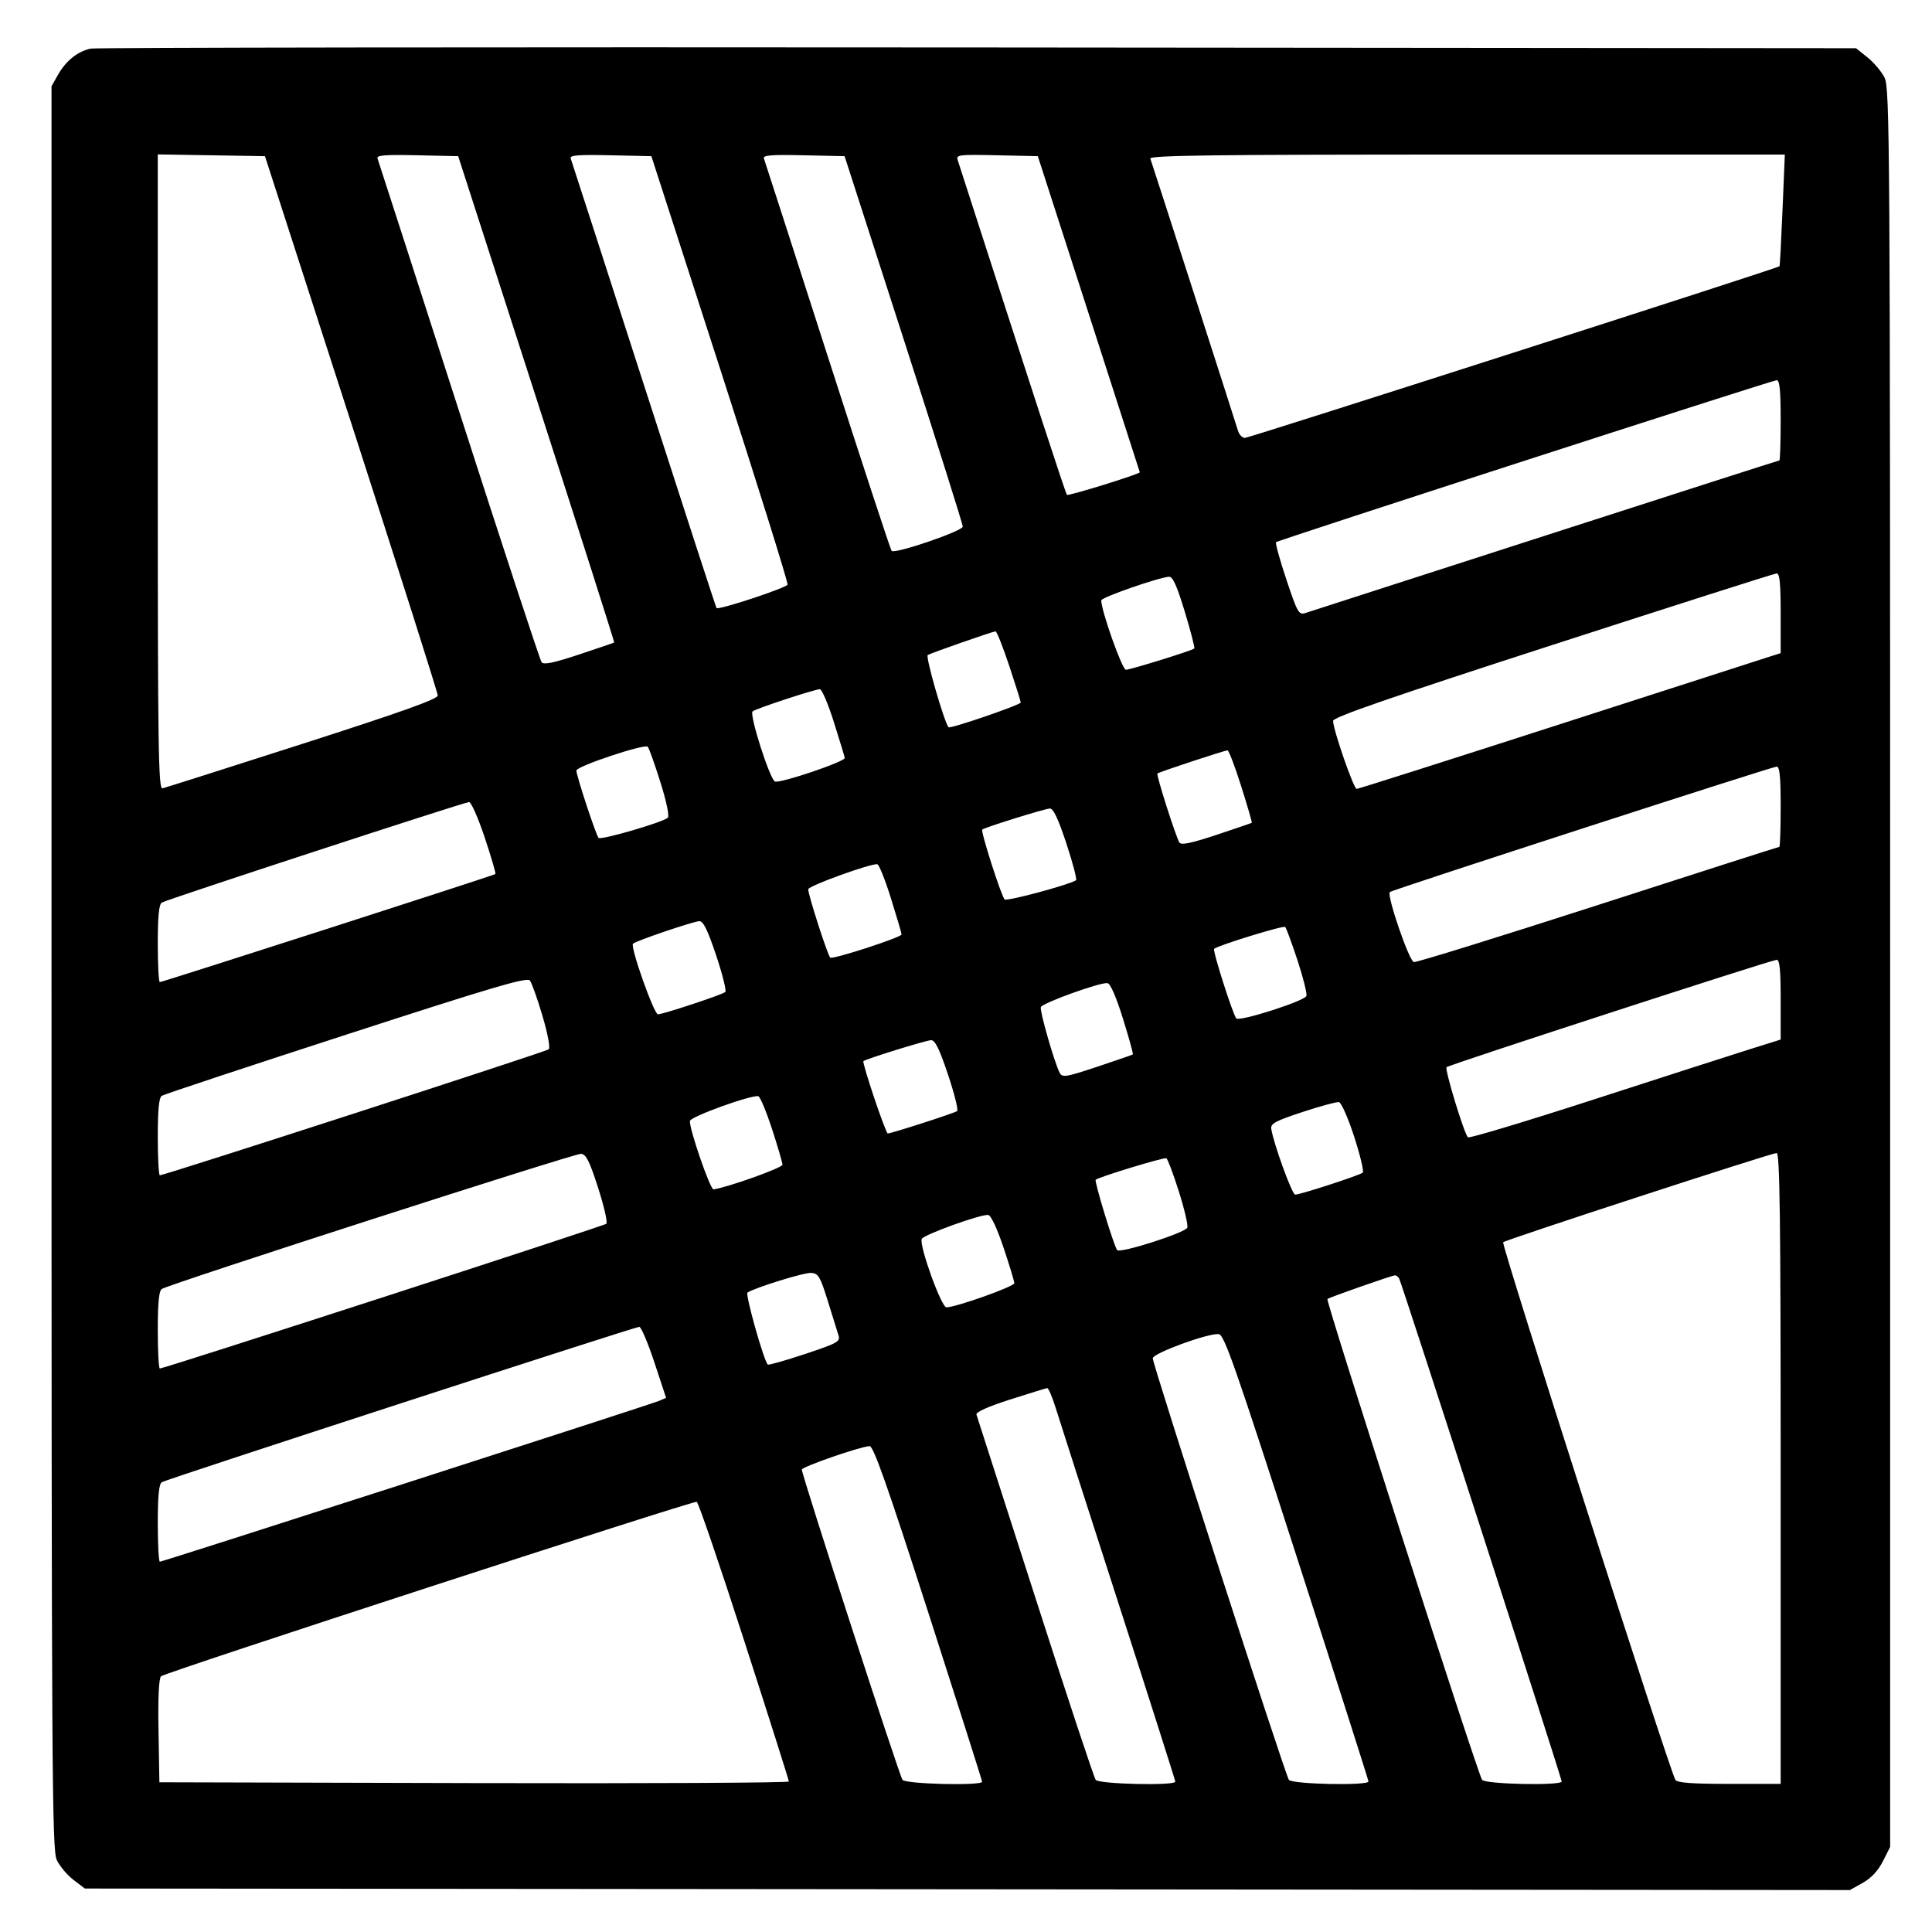
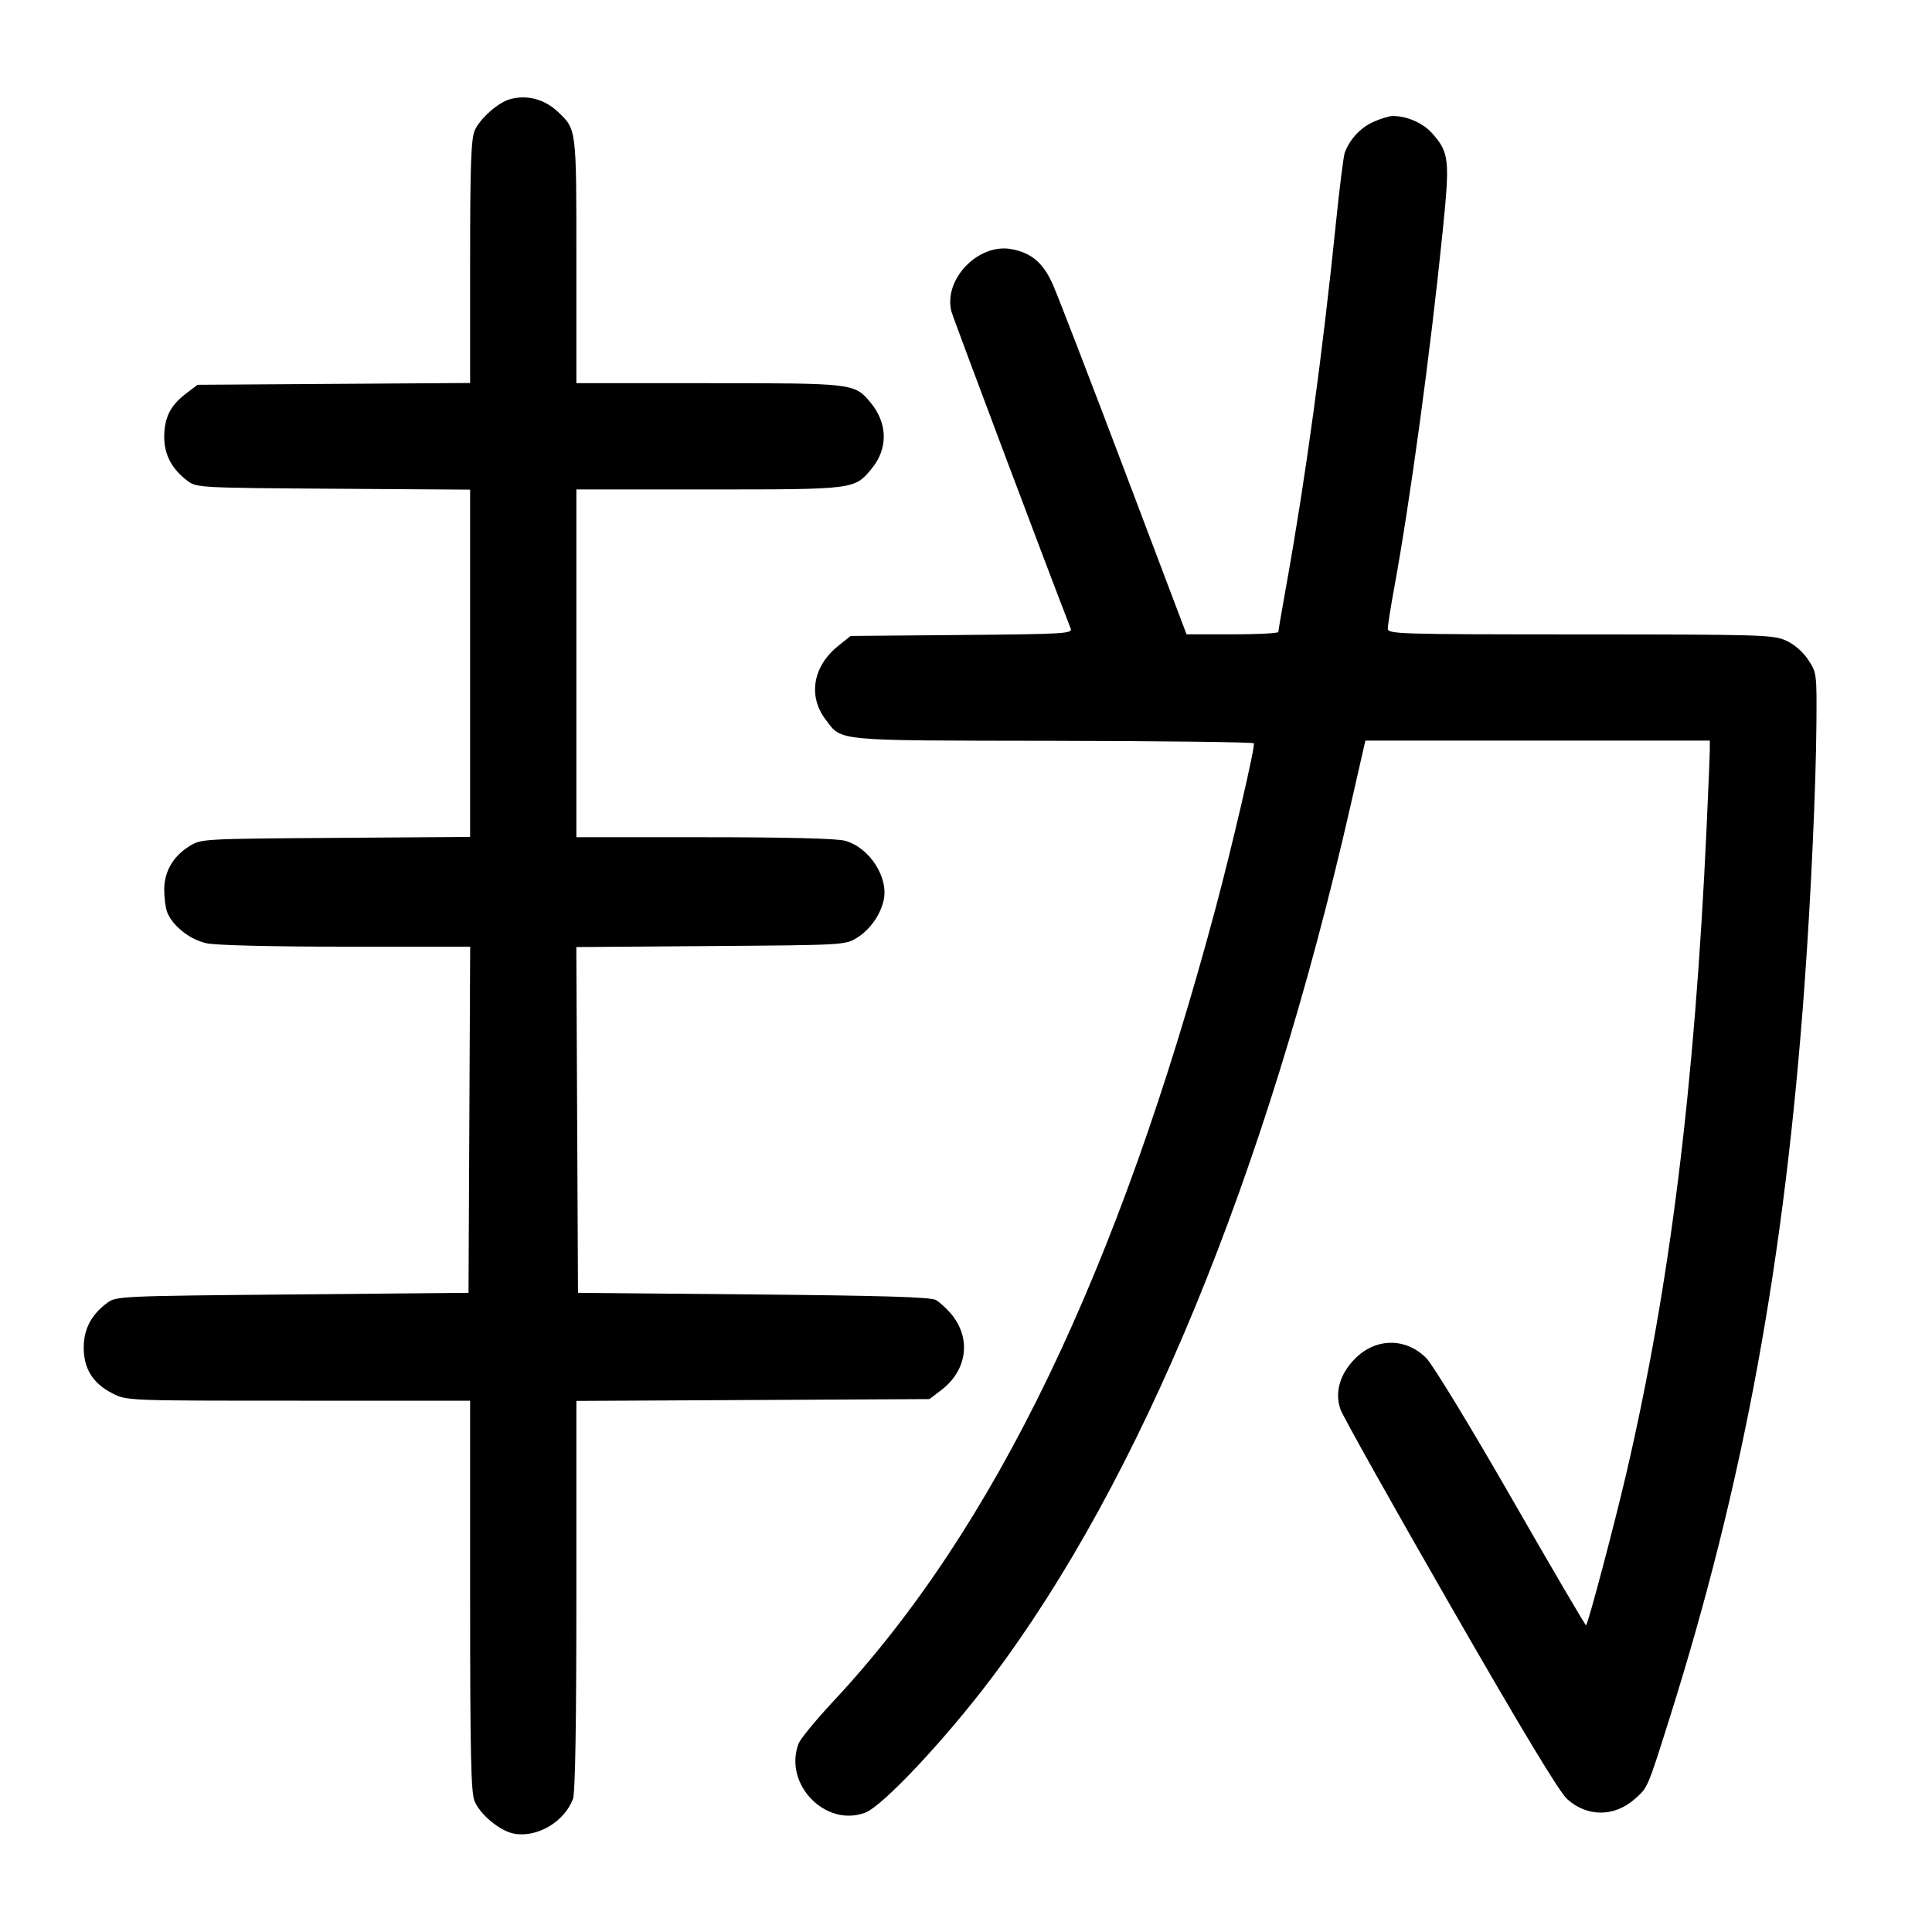
<svg xmlns="http://www.w3.org/2000/svg" width="1000" height="1000" viewBox="0 0 1000 1000" version="1.1" id="svg5">
-   <path d="M46.989 25.157 C 40.310 26.523,34.197 31.379,30.113 38.560 L 26.667 44.621 26.667 500.808 C 26.667 920.246,26.887 957.460,29.401 962.759 C 30.905 965.928,34.784 970.542,38.021 973.011 L 43.907 977.500 500.704 977.894 L 957.500 978.289 964.167 974.554 C 968.556 972.095,972.114 968.282,974.583 963.390 L 978.333 955.960 978.331 500.897 C 978.328 70.950,978.167 45.518,975.414 40.119 C 973.811 36.975,969.839 32.279,966.586 29.682 L 960.671 24.961 506.250 24.564 C 256.318 24.345,49.651 24.612,46.989 25.157 M181.859 219.167 C 206.453 295.250,226.582 358.625,226.591 360.000 C 226.602 361.829,207.802 368.541,156.574 385.000 C 118.056 397.375,85.445 407.742,84.104 408.039 C 81.978 408.509,81.667 387.576,81.667 244.249 L 81.667 79.919 109.405 80.376 L 137.143 80.833 181.859 219.167 M277.728 206.547 C 300.040 275.689,318.117 332.396,317.898 332.562 C 317.679 332.729,309.474 335.529,299.665 338.784 C 286.534 343.142,281.434 344.193,280.330 342.769 C 279.506 341.704,260.241 283.083,237.518 212.500 C 214.796 141.917,195.845 83.206,195.404 82.032 C 194.774 80.352,199.134 79.997,215.882 80.365 L 237.161 80.833 277.728 206.547 M372.709 190.833 C 392.266 251.333,407.986 301.628,407.641 302.599 C 407.037 304.302,371.955 315.880,370.879 314.732 C 370.587 314.421,353.665 262.417,333.274 199.167 C 312.883 135.917,295.840 83.206,295.401 82.032 C 294.774 80.352,299.134 79.997,315.878 80.365 L 337.151 80.833 372.709 190.833 M467.747 175.617 C 484.569 227.748,498.333 271.371,498.333 272.557 C 498.333 274.863,463.239 286.863,461.505 285.150 C 460.958 284.609,446.041 239.167,428.356 184.167 C 410.671 129.167,395.842 83.206,395.403 82.032 C 394.774 80.352,399.134 79.997,415.882 80.365 L 437.160 80.833 467.747 175.617 M563.548 162.500 C 578.054 207.417,589.940 244.292,589.961 244.446 C 590.086 245.344,552.968 256.857,552.252 256.141 C 551.550 255.439,536.468 209.227,495.701 82.866 C 494.811 80.110,496.254 79.932,515.959 80.366 L 537.175 80.833 563.548 162.500 M922.628 108.728 C 921.971 124.528,921.267 137.622,921.064 137.825 C 920.057 138.832,646.496 226.667,644.366 226.667 C 643.005 226.667,641.389 224.979,640.775 222.917 C 639.271 217.869,596.385 84.725,595.411 82.083 C 594.800 80.426,628.263 80.000,759.233 80.000 L 923.823 80.000 922.628 108.728 M921.667 217.500 C 921.667 228.958,921.365 238.333,920.996 238.333 C 920.627 238.333,866.065 255.850,799.746 277.258 C 733.427 298.667,677.550 316.695,675.575 317.321 C 672.260 318.370,671.510 317.035,665.819 299.957 C 662.428 289.782,660.020 281.092,660.466 280.645 C 661.518 279.593,916.839 196.977,919.583 196.800 C 921.146 196.700,921.667 201.873,921.667 217.500 M921.667 317.371 L 921.667 338.075 916.250 339.782 C 913.271 340.721,864.230 356.530,807.270 374.912 C 750.309 393.294,703.031 408.333,702.207 408.333 C 700.654 408.333,690.000 377.605,690.000 373.126 C 690.000 371.240,719.167 361.146,803.750 333.760 C 866.313 313.503,918.438 296.871,919.583 296.798 C 921.145 296.700,921.667 301.848,921.667 317.371 M613.267 316.695 C 616.328 326.795,618.532 335.336,618.166 335.676 C 617.006 336.754,585.059 346.667,582.745 346.667 C 580.850 346.667,570.000 316.095,570.000 310.757 C 570.000 309.224,599.561 298.919,605.101 298.520 C 607.010 298.383,609.185 303.223,613.267 316.695 M522.362 344.586 C 525.646 354.442,528.333 363.005,528.333 363.615 C 528.333 364.836,491.758 377.371,490.963 376.423 C 488.685 373.706,478.928 339.829,480.198 339.044 C 481.886 338.001,513.353 327.012,515.279 326.793 C 515.891 326.724,519.078 334.731,522.362 344.586 M431.609 373.750 C 434.573 383.146,437.111 391.490,437.249 392.292 C 437.573 394.174,403.892 405.571,401.133 404.512 C 398.505 403.504,387.752 369.885,389.526 368.223 C 390.966 366.874,421.385 356.841,424.360 356.734 C 425.384 356.697,428.646 364.354,431.609 373.750 M341.762 404.667 C 344.926 414.719,346.544 422.423,345.666 423.254 C 343.187 425.603,310.975 434.985,309.819 433.695 C 308.444 432.161,298.333 401.470,298.333 398.829 C 298.333 396.637,333.495 384.906,335.263 386.507 C 335.866 387.053,338.791 395.225,341.762 404.667 M642.441 406.944 C 645.683 417.180,648.147 425.699,647.917 425.876 C 647.688 426.053,639.446 428.871,629.603 432.138 C 616.606 436.452,611.370 437.543,610.480 436.123 C 608.601 433.126,598.375 401.069,599.075 400.370 C 599.806 399.638,633.631 388.469,635.358 388.389 C 636.013 388.358,639.200 396.708,642.441 406.944 M921.667 417.500 C 921.667 428.958,921.357 438.333,920.979 438.333 C 920.600 438.333,878.426 451.855,827.259 468.381 C 776.092 484.908,733.140 498.220,731.811 497.964 C 729.351 497.490,717.676 463.445,719.381 461.720 C 720.466 460.622,916.701 396.991,919.583 396.803 C 921.146 396.701,921.667 401.872,921.667 417.500 M250.868 433.438 C 254.247 443.579,256.747 452.116,256.423 452.408 C 255.655 453.100,84.100 508.333,82.719 508.333 C 82.140 508.333,81.667 499.378,81.667 488.432 C 81.667 474.391,82.277 468.133,83.741 467.182 C 86.082 465.660,239.760 415.381,242.779 415.149 C 243.849 415.067,247.489 423.297,250.868 433.438 M551.981 436.660 C 555.311 446.740,557.540 455.283,556.934 455.645 C 552.729 458.157,521.013 466.659,519.987 465.550 C 518.173 463.587,507.506 430.265,508.415 429.397 C 509.549 428.313,540.456 418.674,543.380 418.492 C 545.184 418.379,547.689 423.671,551.981 436.660 M461.204 465.129 C 464.190 474.683,466.641 483.025,466.650 483.666 C 466.671 485.142,431.316 496.647,429.744 495.675 C 428.539 494.930,418.333 463.286,418.333 460.295 C 418.333 458.543,451.264 446.637,454.136 447.351 C 455.037 447.575,458.217 455.575,461.204 465.129 M370.679 494.507 C 373.964 504.319,376.093 512.851,375.410 513.466 C 373.868 514.854,343.212 525.000,340.560 525.000 C 338.471 525.000,326.104 490.022,327.637 488.451 C 329.014 487.042,358.715 476.950,361.936 476.798 C 364.006 476.700,366.212 481.169,370.679 494.507 M671.616 497.140 C 674.566 506.109,676.619 514.387,676.178 515.536 C 675.172 518.157,641.546 528.917,639.911 527.141 C 638.163 525.241,627.523 491.905,628.415 491.119 C 630.468 489.309,664.308 478.891,665.209 479.792 C 665.783 480.365,668.666 488.171,671.616 497.140 M921.667 517.371 L 921.667 538.074 905.417 543.176 C 896.479 545.982,860.297 557.633,825.011 569.066 C 789.725 580.500,760.372 589.325,759.782 588.678 C 757.699 586.393,747.677 553.434,748.741 552.370 C 749.974 551.137,916.402 497.003,919.583 496.800 C 921.145 496.700,921.667 501.848,921.667 517.371 M280.784 525.812 C 283.528 535.105,284.880 542.373,284.006 543.136 C 282.605 544.359,85.118 608.333,82.744 608.333 C 82.152 608.333,81.667 599.378,81.667 588.432 C 81.667 574.360,82.276 568.135,83.746 567.182 C 84.890 566.440,127.828 552.203,179.163 535.543 C 255.640 510.724,272.821 505.663,274.278 507.527 C 275.256 508.778,278.183 517.006,280.784 525.812 M581.247 527.257 C 584.345 537.204,586.644 545.535,586.356 545.771 C 586.069 546.006,577.769 548.875,567.912 552.147 C 551.632 557.550,549.853 557.839,548.501 555.298 C 545.841 550.297,538.077 523.269,538.735 521.296 C 539.440 519.179,569.413 508.375,573.224 508.864 C 574.722 509.056,577.720 515.928,581.247 527.257 M490.679 556.174 C 493.964 565.986,496.093 574.494,495.410 575.082 C 494.247 576.081,461.429 586.667,459.495 586.667 C 458.411 586.667,446.083 550.009,446.911 549.247 C 448.143 548.112,479.296 538.464,481.936 538.400 C 483.990 538.351,486.248 542.941,490.679 556.174 M399.573 584.300 C 402.547 593.393,404.984 601.749,404.990 602.868 C 404.998 604.455,376.773 614.543,369.324 615.616 C 367.607 615.863,356.550 583.737,357.125 580.172 C 357.484 577.945,388.891 566.605,392.500 567.400 C 393.417 567.602,396.600 575.207,399.573 584.300 M700.908 588.299 C 704.021 597.905,706.028 606.293,705.367 606.938 C 704.006 608.268,673.103 618.333,670.382 618.333 C 668.775 618.333,659.222 592.055,658.004 584.286 C 657.579 581.577,660.120 580.208,674.167 575.577 C 683.333 572.555,691.827 570.252,693.041 570.458 C 694.255 570.664,697.795 578.693,700.908 588.299 M309.592 614.833 C 312.659 624.366,314.567 632.729,313.834 633.418 C 312.594 634.583,85.085 708.333,82.733 708.333 C 82.146 708.333,81.667 699.378,81.667 688.432 C 81.667 674.375,82.277 668.134,83.744 667.182 C 87.789 664.556,297.551 596.921,300.758 597.208 C 303.357 597.441,305.147 601.012,309.592 614.833 M921.667 760.000 L 921.667 923.333 895.098 923.333 C 875.674 923.333,868.167 922.773,867.182 921.250 C 864.307 916.809,776.936 644.100,778.031 642.988 C 779.305 641.694,916.219 597.022,919.583 596.802 C 921.237 596.695,921.667 630.372,921.667 760.000 M610.166 616.679 C 613.048 625.769,615.019 634.212,614.548 635.442 C 613.541 638.066,579.786 648.868,578.237 647.062 C 576.647 645.208,566.339 611.439,567.123 610.655 C 568.519 609.259,602.547 598.897,603.714 599.512 C 604.381 599.864,607.285 607.589,610.166 616.679 M519.435 645.769 C 522.496 654.901,525.000 663.179,525.000 664.165 C 525.000 665.915,494.771 676.667,489.852 676.667 C 487.252 676.667,475.816 645.051,477.063 641.310 C 477.769 639.194,507.727 628.370,511.518 628.862 C 512.917 629.043,516.125 635.895,519.435 645.769 M428.451 673.333 C 430.864 681.125,433.353 689.116,433.982 691.092 C 435.036 694.408,433.706 695.155,416.624 700.848 C 406.449 704.238,397.799 706.688,397.402 706.291 C 395.278 704.167,385.614 669.817,386.915 669.013 C 391.345 666.275,416.405 658.557,419.948 658.839 C 423.585 659.129,424.572 660.812,428.451 673.333 M724.163 661.661 C 725.370 663.614,808.302 920.243,808.321 922.083 C 808.344 924.346,768.908 923.549,767.127 921.250 C 764.920 918.401,686.097 673.348,687.073 672.371 C 687.863 671.582,719.858 660.360,721.985 660.126 C 722.618 660.057,723.599 660.748,724.163 661.661 M338.679 705.089 L 344.765 723.512 341.133 725.084 C 336.713 726.997,84.258 808.333,82.741 808.333 C 82.150 808.333,81.667 799.378,81.667 788.432 C 81.667 774.378,82.277 768.134,83.743 767.182 C 86.018 765.704,328.104 686.935,330.880 686.769 C 331.822 686.713,335.331 694.957,338.679 705.089 M671.199 805.833 C 691.607 869.083,708.312 921.396,708.319 922.083 C 708.345 924.347,668.908 923.549,667.132 921.250 C 665.231 918.789,596.667 706.470,596.667 703.045 C 596.667 700.471,625.174 690.020,630.796 690.533 C 633.640 690.792,639.174 706.585,671.199 805.833 M546.423 728.750 C 548.196 734.479,562.851 780.083,578.990 830.092 C 595.129 880.101,608.333 921.539,608.333 922.176 C 608.333 924.376,568.862 923.490,567.131 921.250 C 566.245 920.104,552.151 877.542,535.810 826.667 C 519.469 775.792,505.788 733.273,505.408 732.180 C 504.971 730.923,511.350 728.070,522.776 724.410 C 532.707 721.229,541.366 718.560,542.016 718.480 C 542.667 718.399,544.650 723.021,546.423 728.750 M480.504 834.721 C 495.810 882.234,508.333 921.609,508.333 922.221 C 508.333 924.391,468.840 923.460,467.132 921.250 C 465.497 919.134,414.976 763.427,415.029 760.670 C 415.058 759.206,444.928 748.838,450.087 748.502 C 452.068 748.373,459.202 768.597,480.504 834.721 M385.197 849.238 C 397.903 888.615,408.307 921.400,408.316 922.092 C 408.326 922.784,335.021 923.159,245.417 922.925 L 82.500 922.500 82.040 895.960 C 81.741 878.773,82.206 868.794,83.358 867.642 C 85.278 865.722,358.205 776.833,360.631 777.338 C 361.436 777.506,372.491 809.861,385.197 849.238 " stroke="none" fill-rule="evenodd" fill="#000000" />
+   <path d="M263.738 51.416 C 257.611 53.181,248.162 61.669,245.661 67.655 C 243.809 72.088,243.333 85.995,243.333 135.728 L 243.333 198.229 172.785 198.698 L 102.237 199.167 96.117 203.836 C 88.140 209.922,85.000 216.278,85.000 226.337 C 85.000 235.382,89.106 243.011,97.204 249.013 C 101.777 252.404,103.859 252.513,172.620 252.969 L 243.333 253.437 243.333 343.316 L 243.333 433.196 173.750 433.681 C 104.440 434.165,104.142 434.182,98.001 438.001 C 89.559 443.250,85.000 451.141,85.000 460.505 C 85.000 464.691,85.667 469.870,86.481 472.013 C 89.209 479.188,98.292 486.382,106.973 488.243 C 111.909 489.302,140.633 490.000,179.263 490.000 L 243.362 490.000 242.931 579.583 L 242.500 669.167 151.371 670.000 C 62.181 670.816,60.142 670.908,55.538 674.320 C 47.264 680.452,43.333 687.918,43.333 697.500 C 43.333 708.506,48.125 716.118,58.283 721.250 C 65.705 724.999,65.727 725.000,154.520 725.000 L 243.333 725.000 243.333 825.887 C 243.333 907.745,243.766 927.809,245.626 932.262 C 248.562 939.288,258.794 947.736,266.009 949.090 C 277.961 951.332,292.079 943.039,296.564 931.142 C 297.741 928.022,298.333 892.713,298.333 825.779 L 298.333 725.109 389.715 724.638 L 481.096 724.167 487.192 719.516 C 500.722 709.193,502.849 692.603,492.256 680.014 C 489.901 677.215,486.367 674.004,484.404 672.879 C 481.754 671.361,457.414 670.618,390.000 670.000 L 299.167 669.167 298.736 579.683 L 298.304 490.199 367.902 489.683 C 437.201 489.169,437.526 489.150,443.666 485.333 C 450.222 481.256,455.537 473.812,457.333 466.188 C 460.137 454.291,450.131 438.709,437.422 435.181 C 433.151 433.995,407.532 433.349,364.583 433.343 L 298.333 433.333 298.333 343.333 L 298.333 253.333 366.720 253.333 C 442.569 253.333,442.271 253.371,451.180 242.564 C 459.787 232.121,459.500 218.937,450.430 208.158 C 442.223 198.405,441.616 198.333,366.720 198.333 L 298.333 198.333 298.333 134.917 C 298.333 66.030,298.465 67.094,288.773 57.884 C 281.792 51.250,272.578 48.869,263.738 51.416 M710.668 63.176 C 704.106 66.156,698.520 72.223,696.034 79.070 C 695.388 80.850,693.359 96.975,691.527 114.903 C 684.526 183.383,675.713 247.845,665.879 302.500 C 663.570 315.333,661.678 326.396,661.674 327.083 C 661.670 327.771,650.976 328.333,637.911 328.333 L 614.154 328.333 581.835 242.917 C 564.060 195.938,547.433 152.837,544.887 147.137 C 539.926 136.032,533.925 130.909,523.589 128.956 C 506.438 125.715,488.255 144.514,492.434 161.164 C 493.259 164.451,542.999 296.685,554.187 325.335 C 555.213 327.964,551.128 328.205,497.799 328.668 L 440.304 329.167 433.902 334.285 C 420.759 344.793,418.088 360.308,427.335 372.431 C 435.989 383.777,430.528 383.265,544.858 383.450 C 601.758 383.542,648.623 384.120,649.003 384.736 C 649.822 386.060,637.756 438.041,629.211 470.000 C 578.893 658.200,514.926 791.018,431.616 880.275 C 422.491 890.051,414.270 900.037,413.346 902.467 C 405.405 923.352,427.180 945.959,447.808 938.246 C 456.788 934.888,488.965 900.664,512.830 869.090 C 590.336 766.544,655.502 608.279,699.117 416.667 C 702.351 402.458,705.387 389.146,705.864 387.083 L 706.730 383.333 795.865 383.333 L 885.000 383.333 884.991 387.917 C 884.986 390.438,884.240 408.625,883.334 428.333 C 877.137 563.098,864.381 665.592,841.669 763.117 C 835.586 789.238,822.095 840.128,820.949 841.273 C 820.673 841.549,803.324 811.938,782.395 775.471 C 761.413 738.910,741.650 706.425,738.339 703.055 C 727.805 692.331,712.251 692.356,701.493 703.115 C 693.524 711.084,690.743 720.624,693.812 729.465 C 695.028 732.968,720.585 778.583,750.606 830.833 C 787.795 895.560,807.095 927.550,811.171 931.220 C 821.491 940.513,835.480 940.533,846.029 931.271 C 852.959 925.186,852.597 926.025,864.219 889.167 C 902.522 767.688,923.724 652.336,934.063 509.167 C 937.382 463.212,939.923 407.247,940.175 374.535 C 940.375 348.645,940.309 348.131,935.912 341.487 C 933.176 337.353,928.745 333.512,924.473 331.572 C 917.875 328.577,912.142 328.405,817.917 328.370 C 723.001 328.335,718.333 328.192,718.333 325.321 C 718.333 323.665,719.777 314.450,721.542 304.843 C 729.875 259.488,740.322 182.758,746.678 120.219 C 750.512 82.501,750.157 79.091,741.353 69.064 C 736.651 63.709,728.179 59.986,720.833 60.046 C 719.000 60.061,714.426 61.469,710.668 63.176 " stroke="none" fill-rule="evenodd" fill="black" />
</svg>
